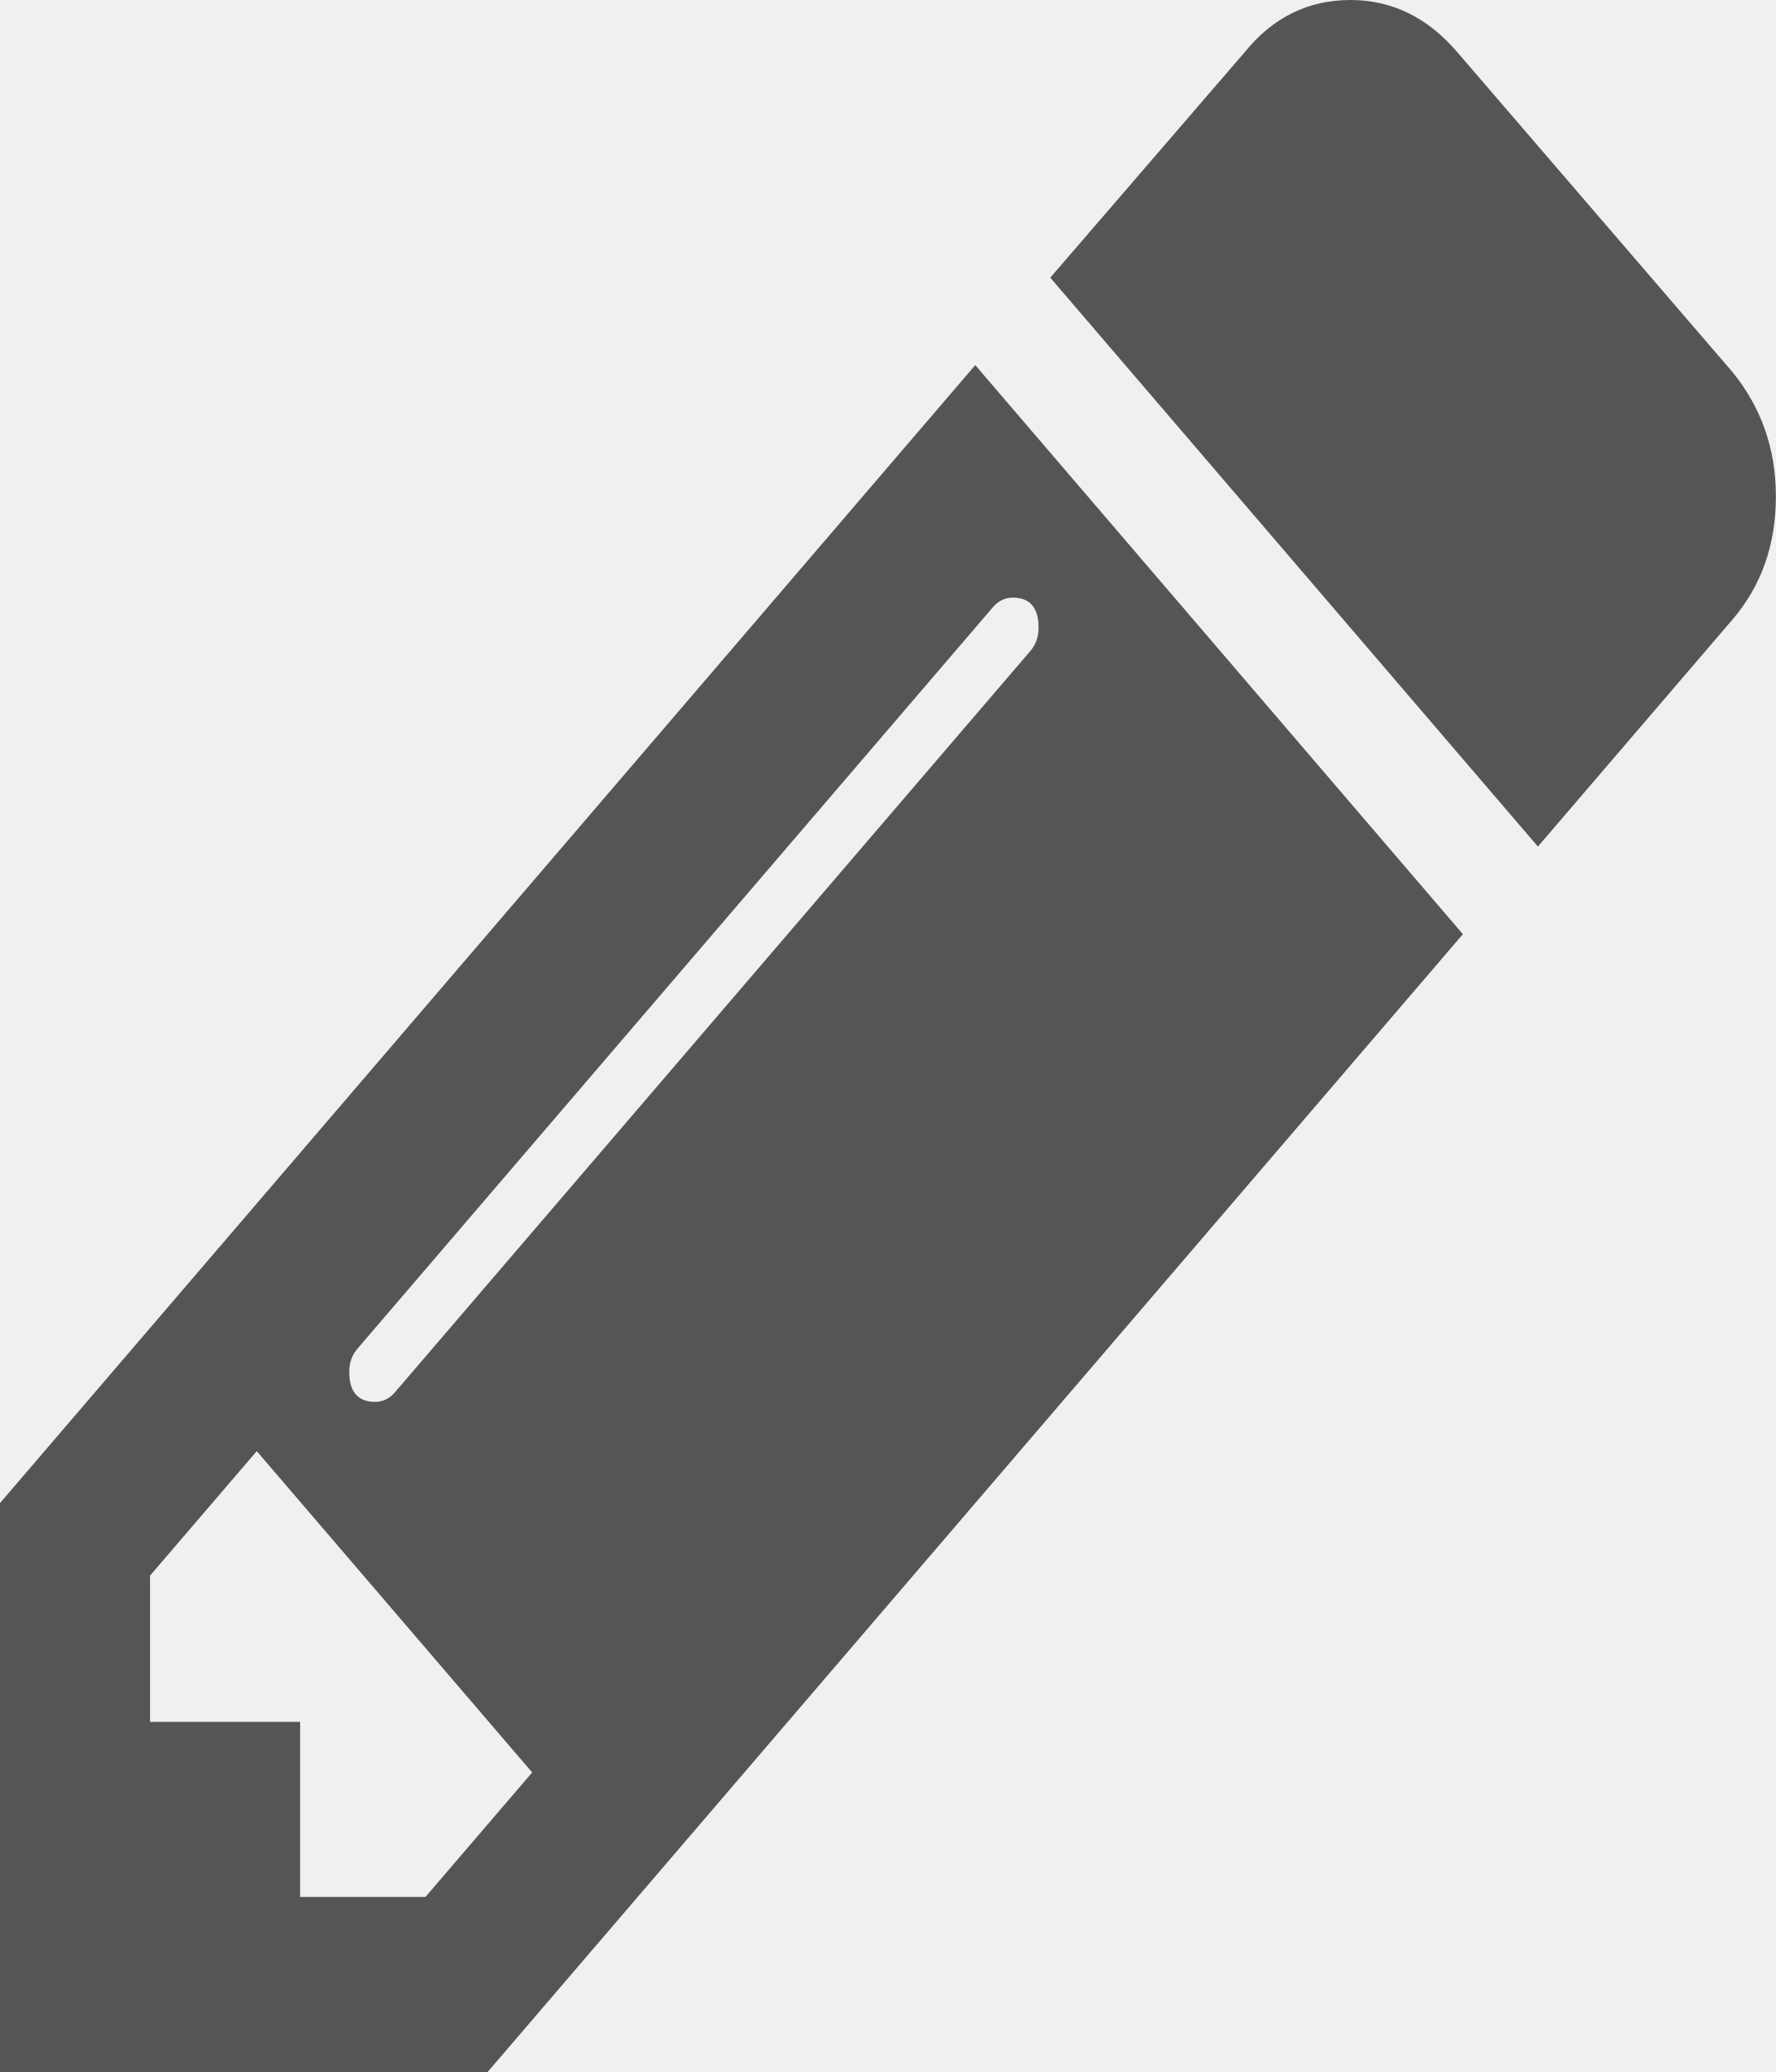
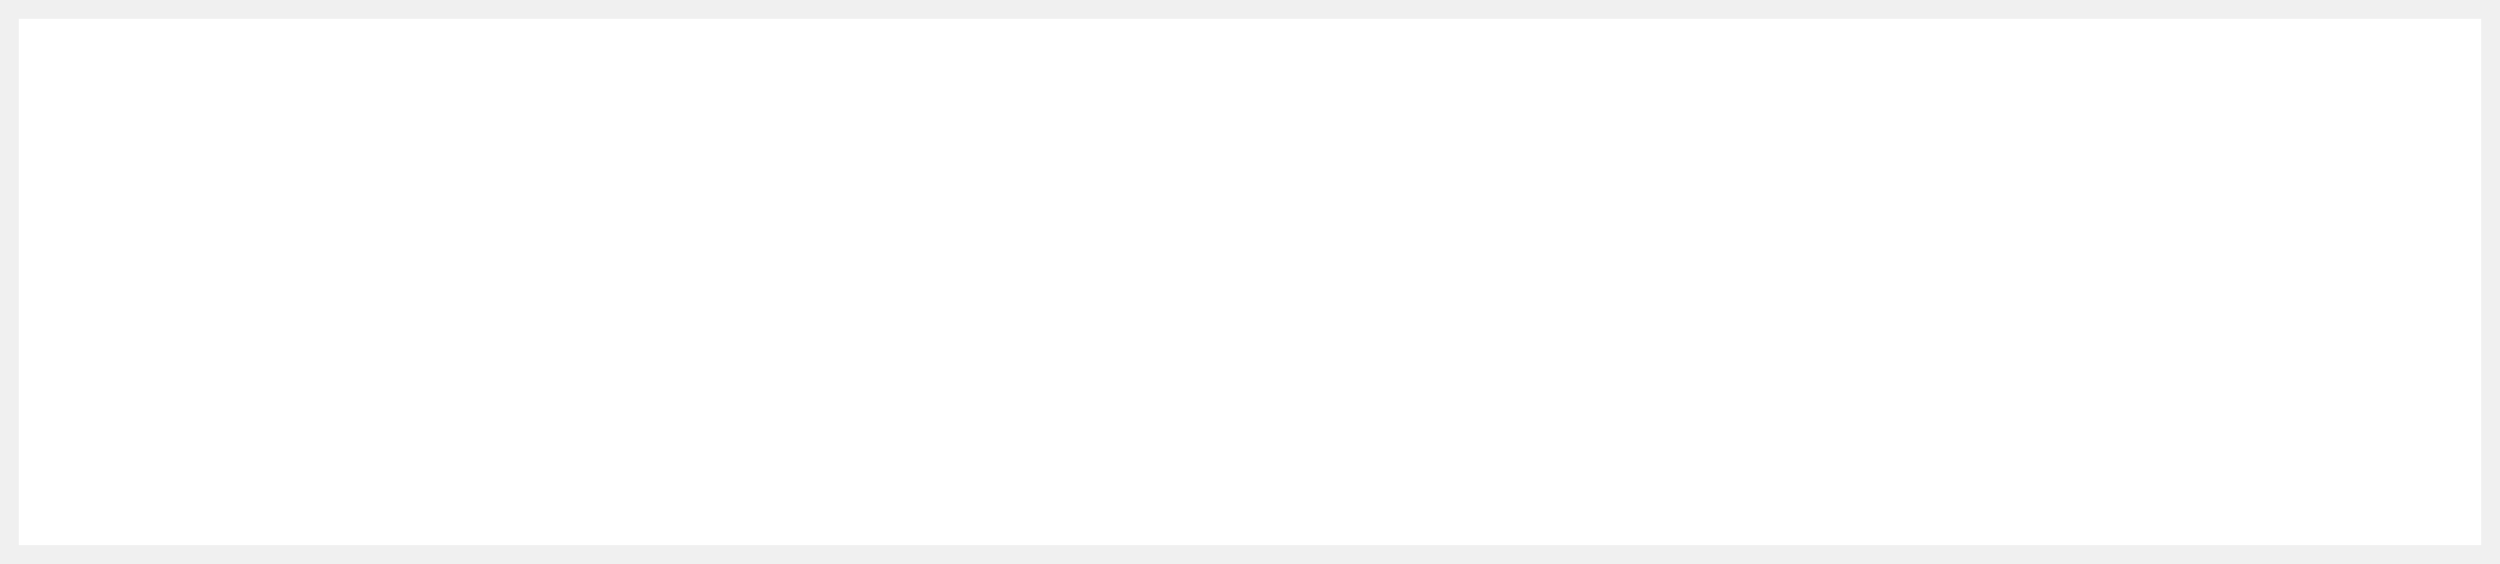
- <svg xmlns="http://www.w3.org/2000/svg" version="1.1" width="12px" height="14px">
-   <g transform="matrix(1 0 0 1 -751 -18 )">
-     <path d="M 2.028 12.817  L 2.875 12.817  L 3.596 11.976  L 1.735 9.805  L 1.014 10.646  L 1.014 11.634  L 2.028 11.634  L 2.028 12.817  Z M 6.962 4.399  C 6.999 4.356  7.018 4.303  7.018 4.242  C 7.018 4.106  6.96 4.038  6.844 4.038  C 6.791 4.038  6.746 4.06  6.709 4.103  L 2.416 9.112  C 2.379 9.155  2.36 9.207  2.36 9.269  C 2.36 9.404  2.418 9.472  2.535 9.472  C 2.587 9.472  2.632 9.45  2.669 9.407  L 6.962 4.399  Z M 0 10.156  L 6.59 2.467  L 9.885 6.312  L 3.295 14  L 0 14  L 0 10.156  Z M 11.707 2.514  C 11.902 2.754  12 3.034  12 3.354  C 12 3.681  11.902 3.958  11.707 4.186  L 10.392 5.72  L 7.097 1.876  L 8.412 0.351  C 8.602 0.117  8.84 0  9.125 0  C 9.405 0  9.645 0.117  9.846 0.351  L 11.707 2.514  Z " fill-rule="nonzero" fill="#555555" stroke="none" transform="matrix(1 0 0 1 751 18 )" />
+ <svg xmlns="http://www.w3.org/2000/svg" version="1.1" width="133px" height="30px">
+   <g transform="matrix(1 0 0 1 -5 -39 )">
+     <path d="M 6 40  L 137 40  L 137 68  L 6 68  L 6 40  Z " fill-rule="nonzero" fill="#ffffff" stroke="none" />
  </g>
</svg>
